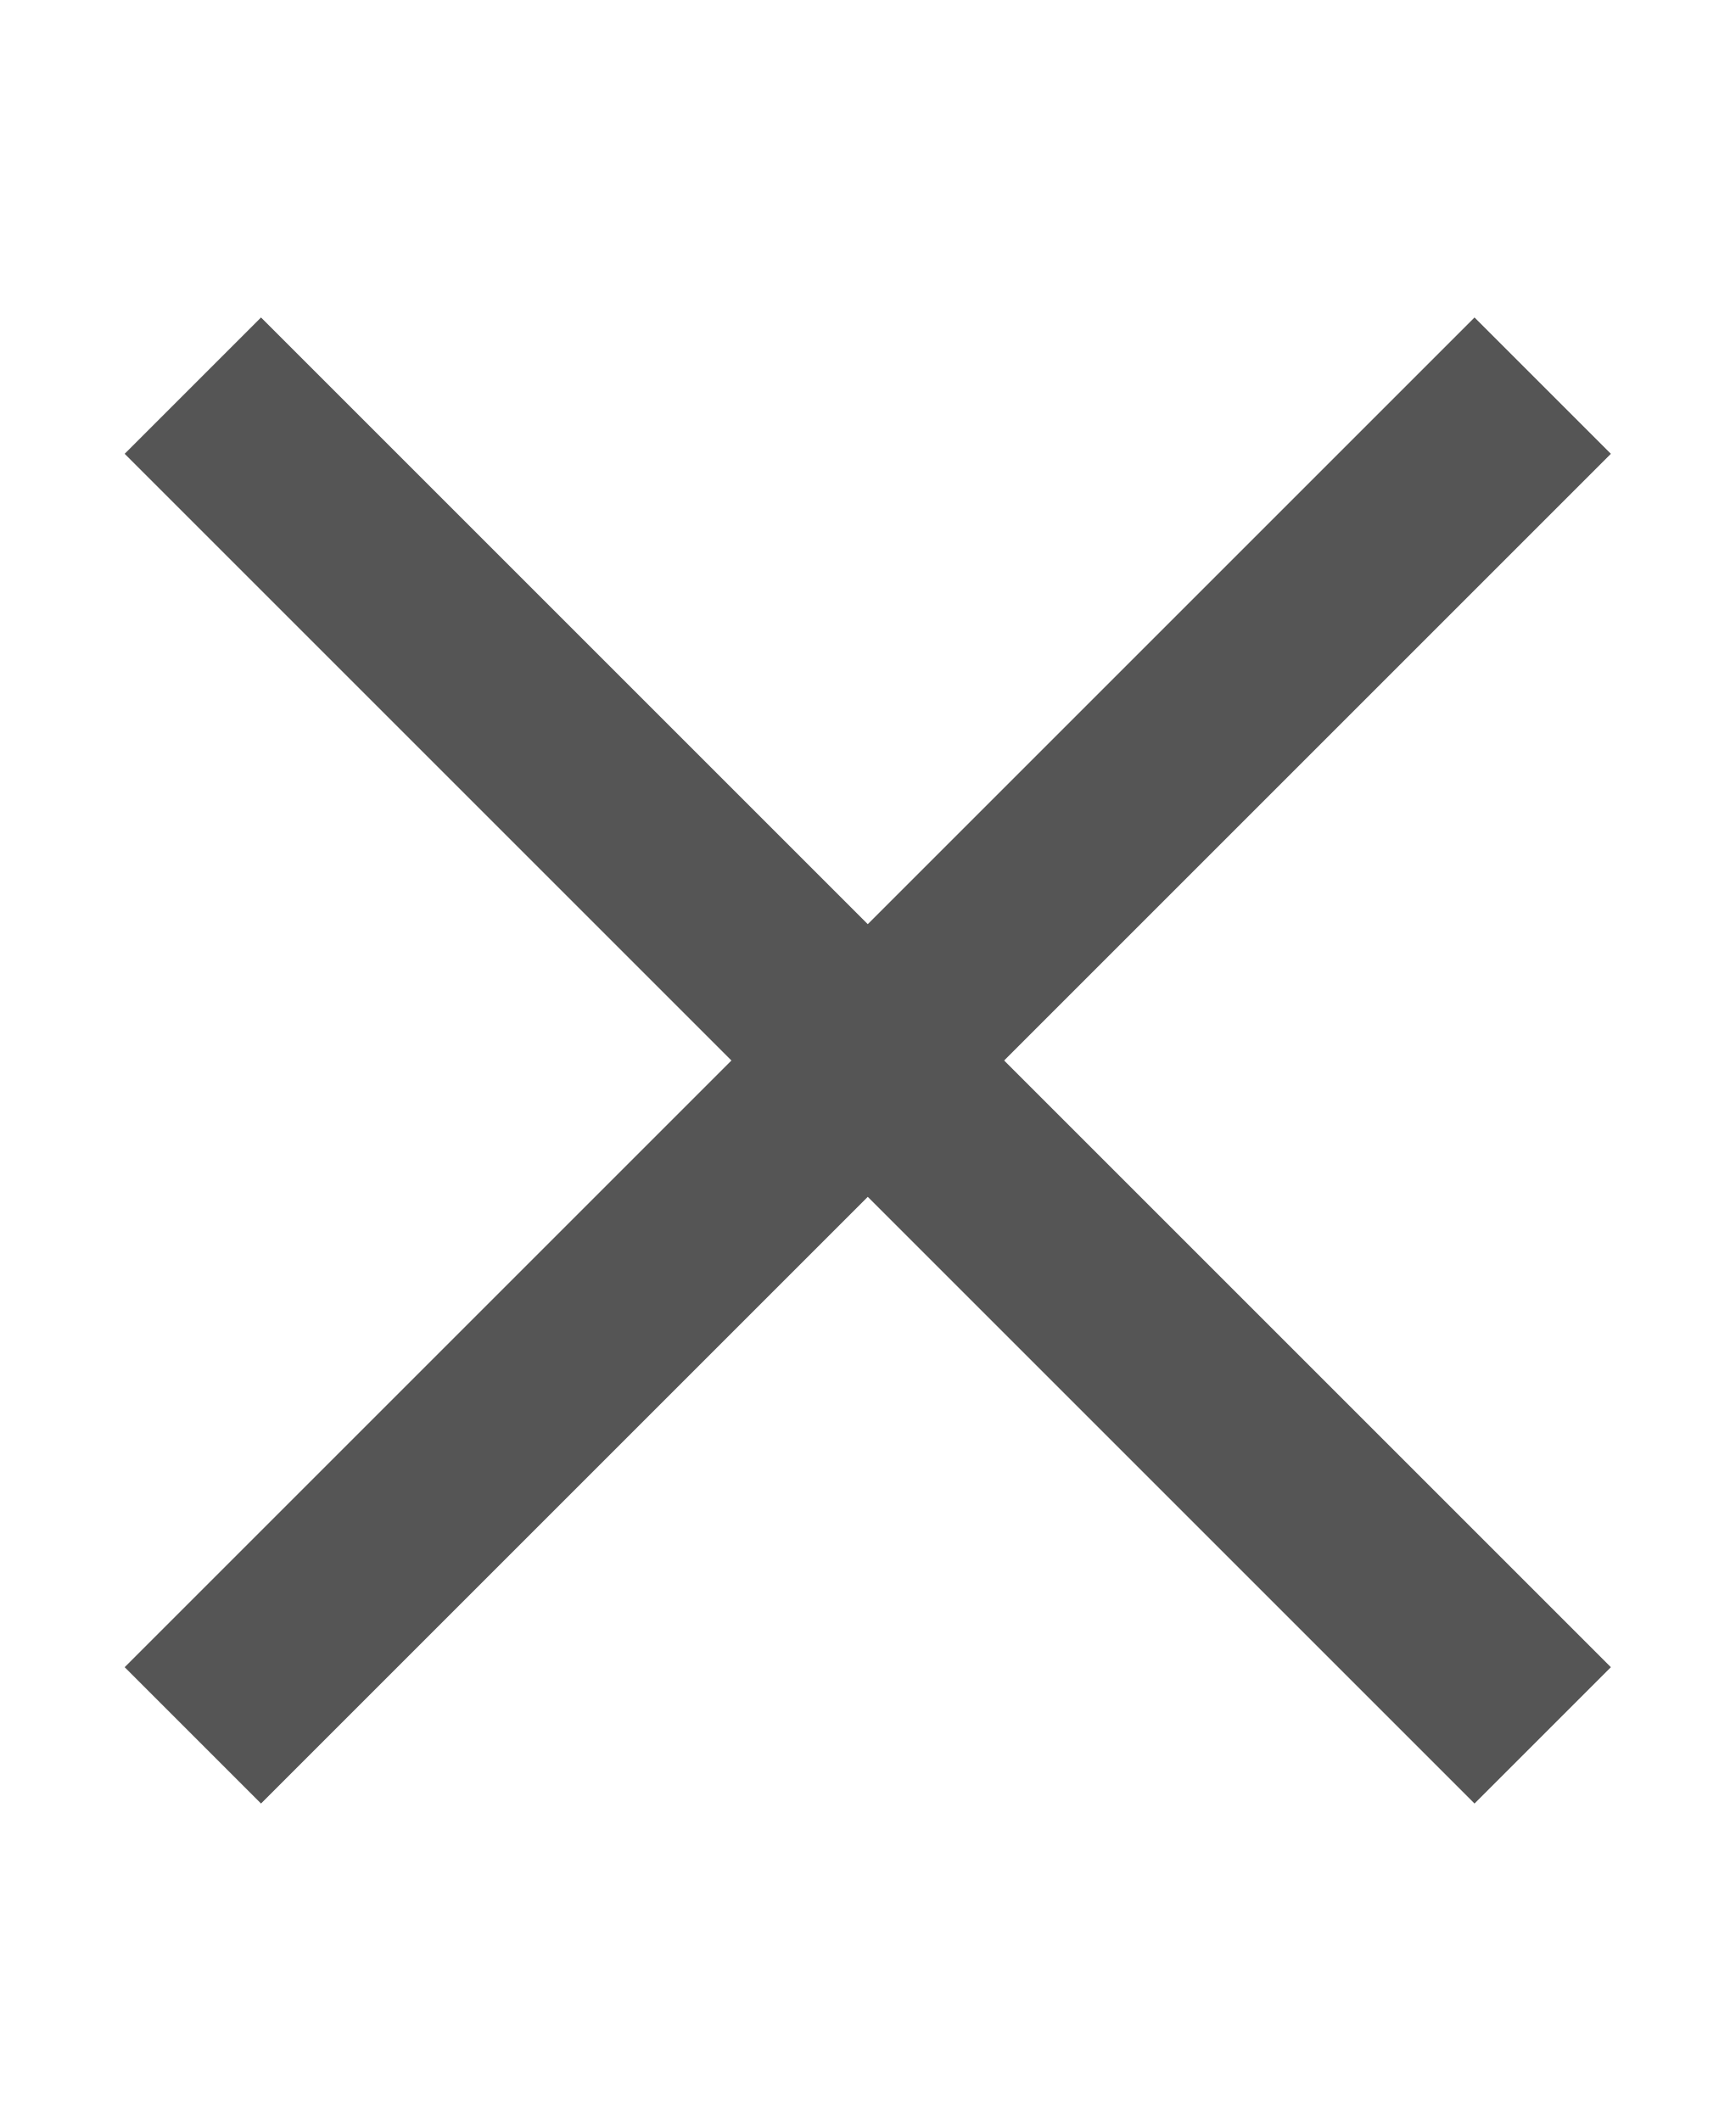
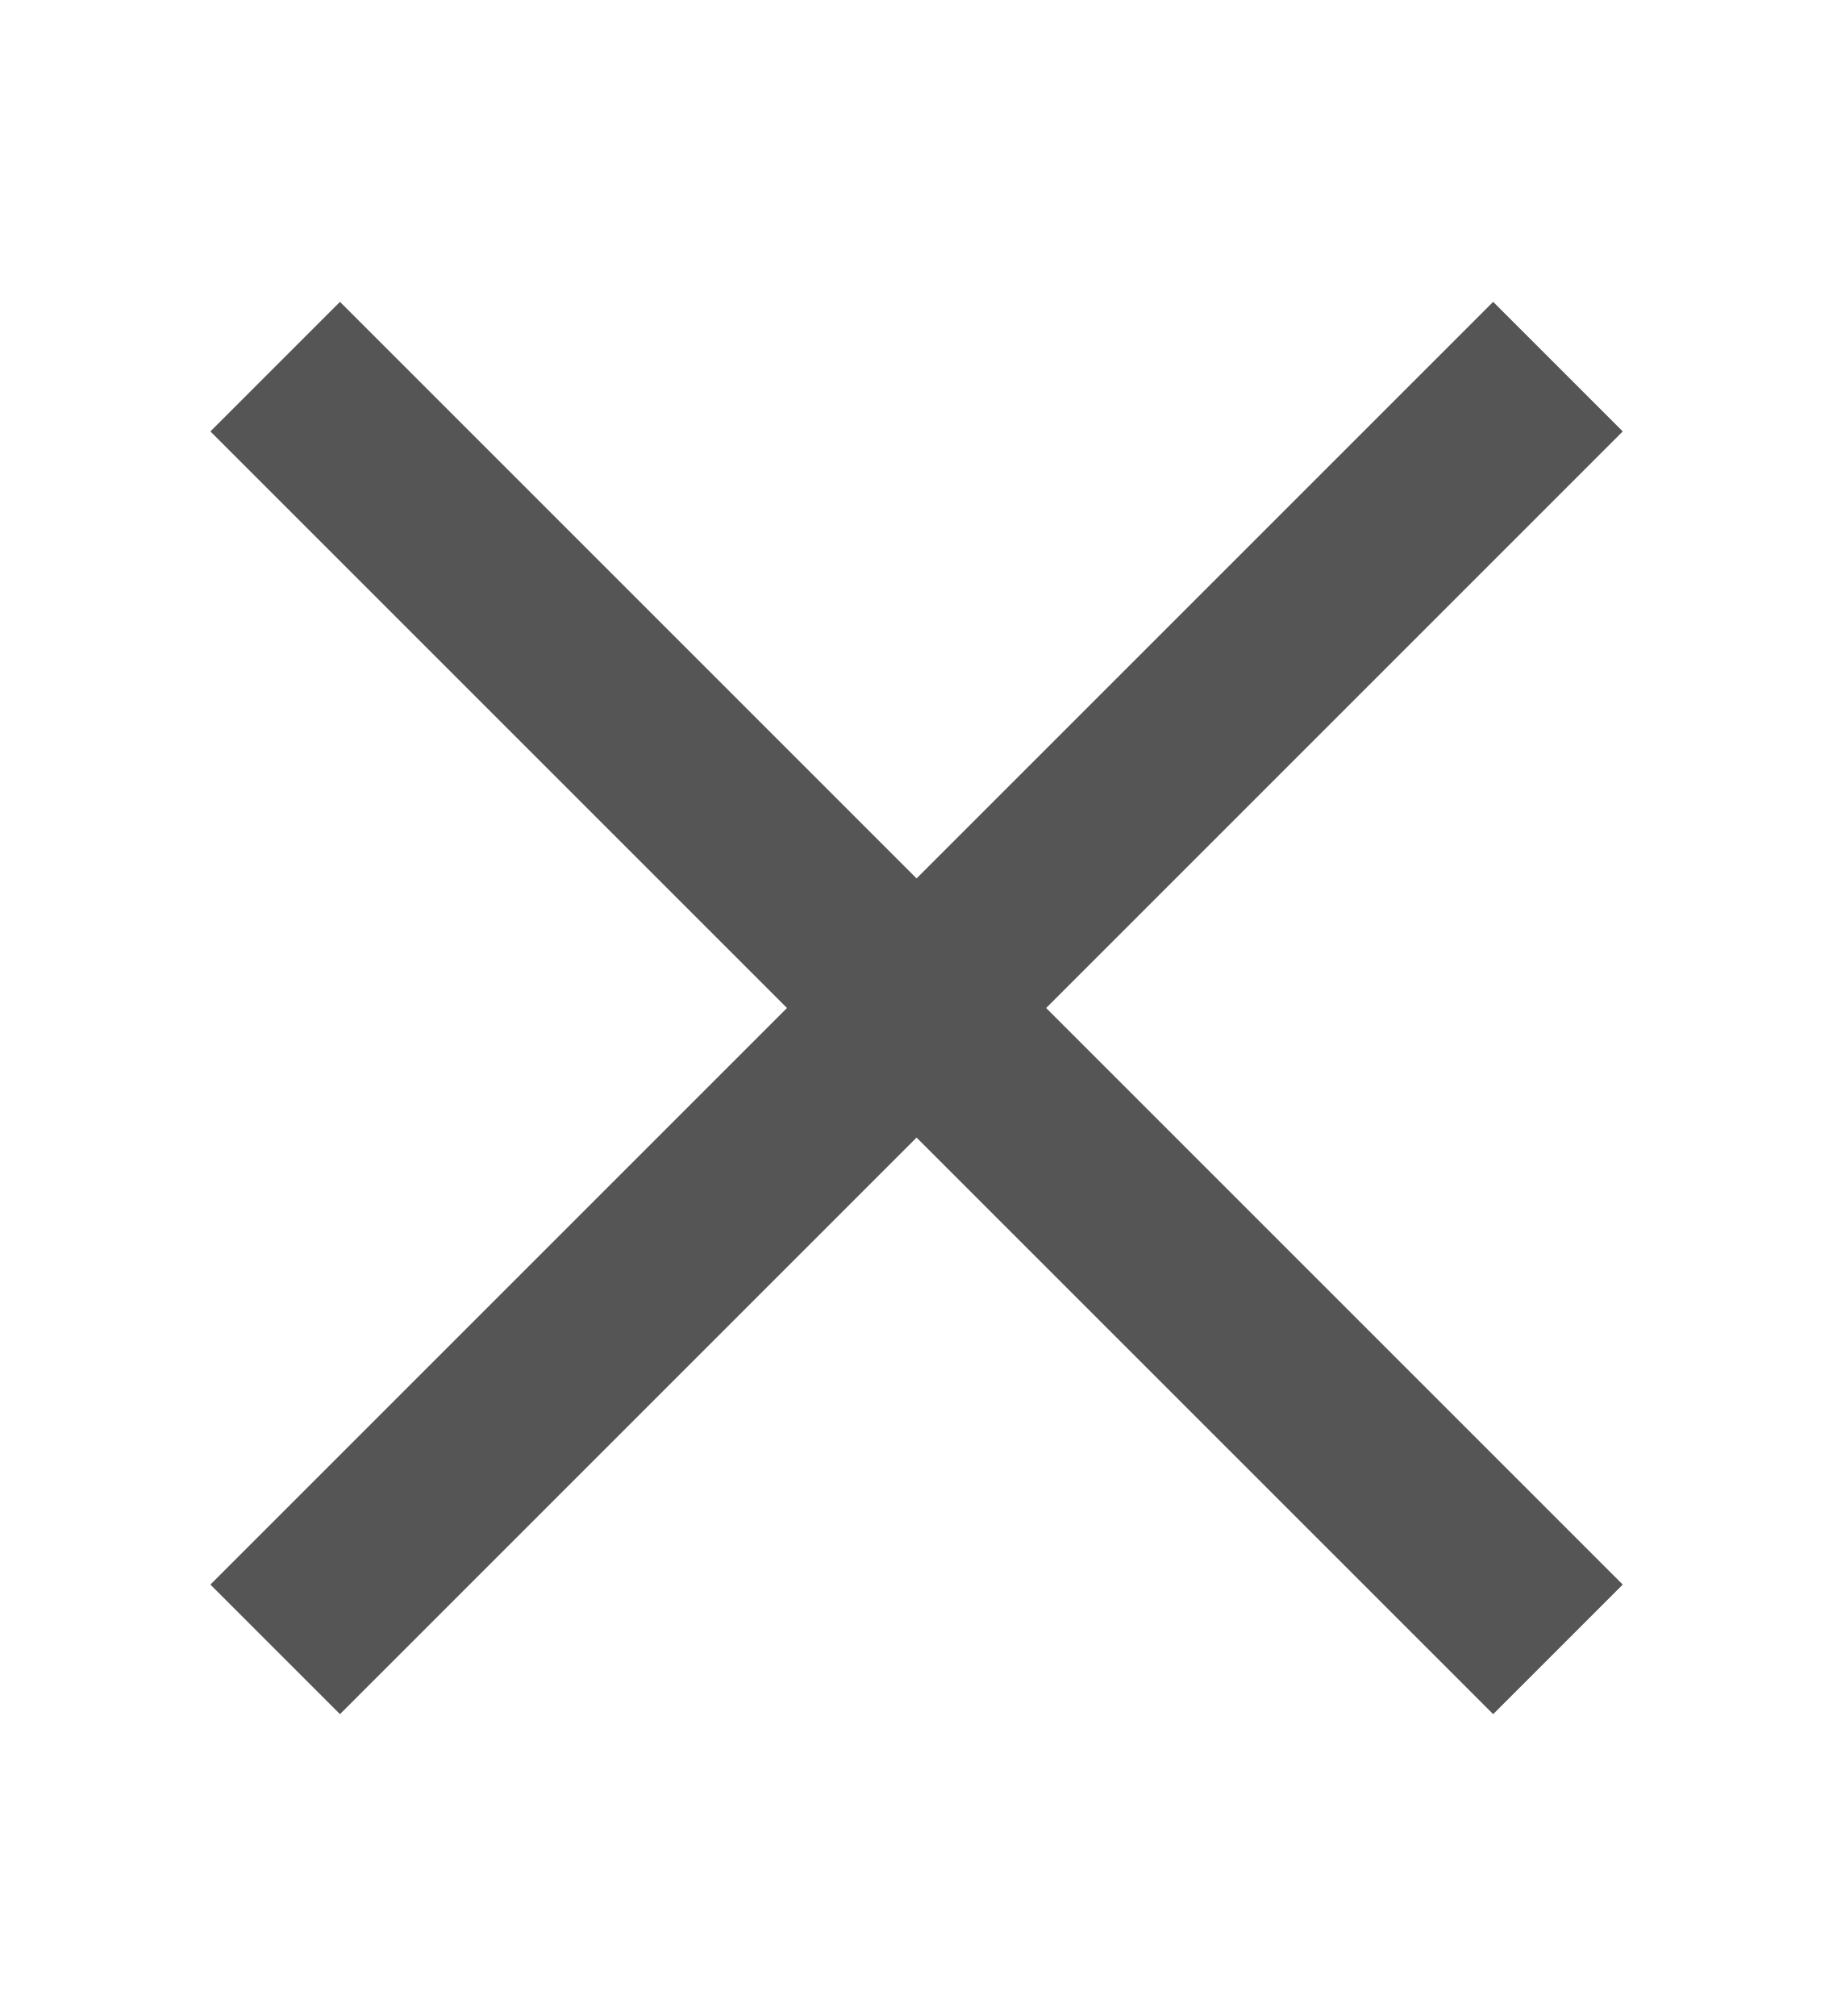
- <svg xmlns="http://www.w3.org/2000/svg" viewBox="0 0 9 11">
+ <svg xmlns="http://www.w3.org/2000/svg" width="10" height="11" viewBox="0 0 10 11">
  <defs>
-     <style>.cls-1,.cls-2{fill:none;}.cls-1{stroke:#555;stroke-miterlimit:10;}</style>
+     <style>.a{fill:none;}.b{clip-path:url(#a);}.c{fill:#555;}</style>
+     <clipPath id="a">
+       <rect class="a" width="10" height="11" />
+     </clipPath>
  </defs>
-   <g id="Layer_2" data-name="Layer 2">
-     <g id="Layer_45" data-name="Layer 45">
-       <line class="cls-1" x1="8" y1="2" x2="1" y2="9" />
-       <line class="cls-1" x1="1" y1="2" x2="8" y2="9" />
-       <rect class="cls-2" width="9" height="11" />
-     </g>
+   <g class="b">
+     <path class="c" d="M480.354,121.354l-.707-.707-3.146,3.146-3.146-3.146-.707.707,3.146,3.146-3.146,3.146.707.707,3.146-3.146,3.146,3.146.707-.707-3.146-3.146Z" transform="translate(-471.5 -119)" />
  </g>
</svg>
